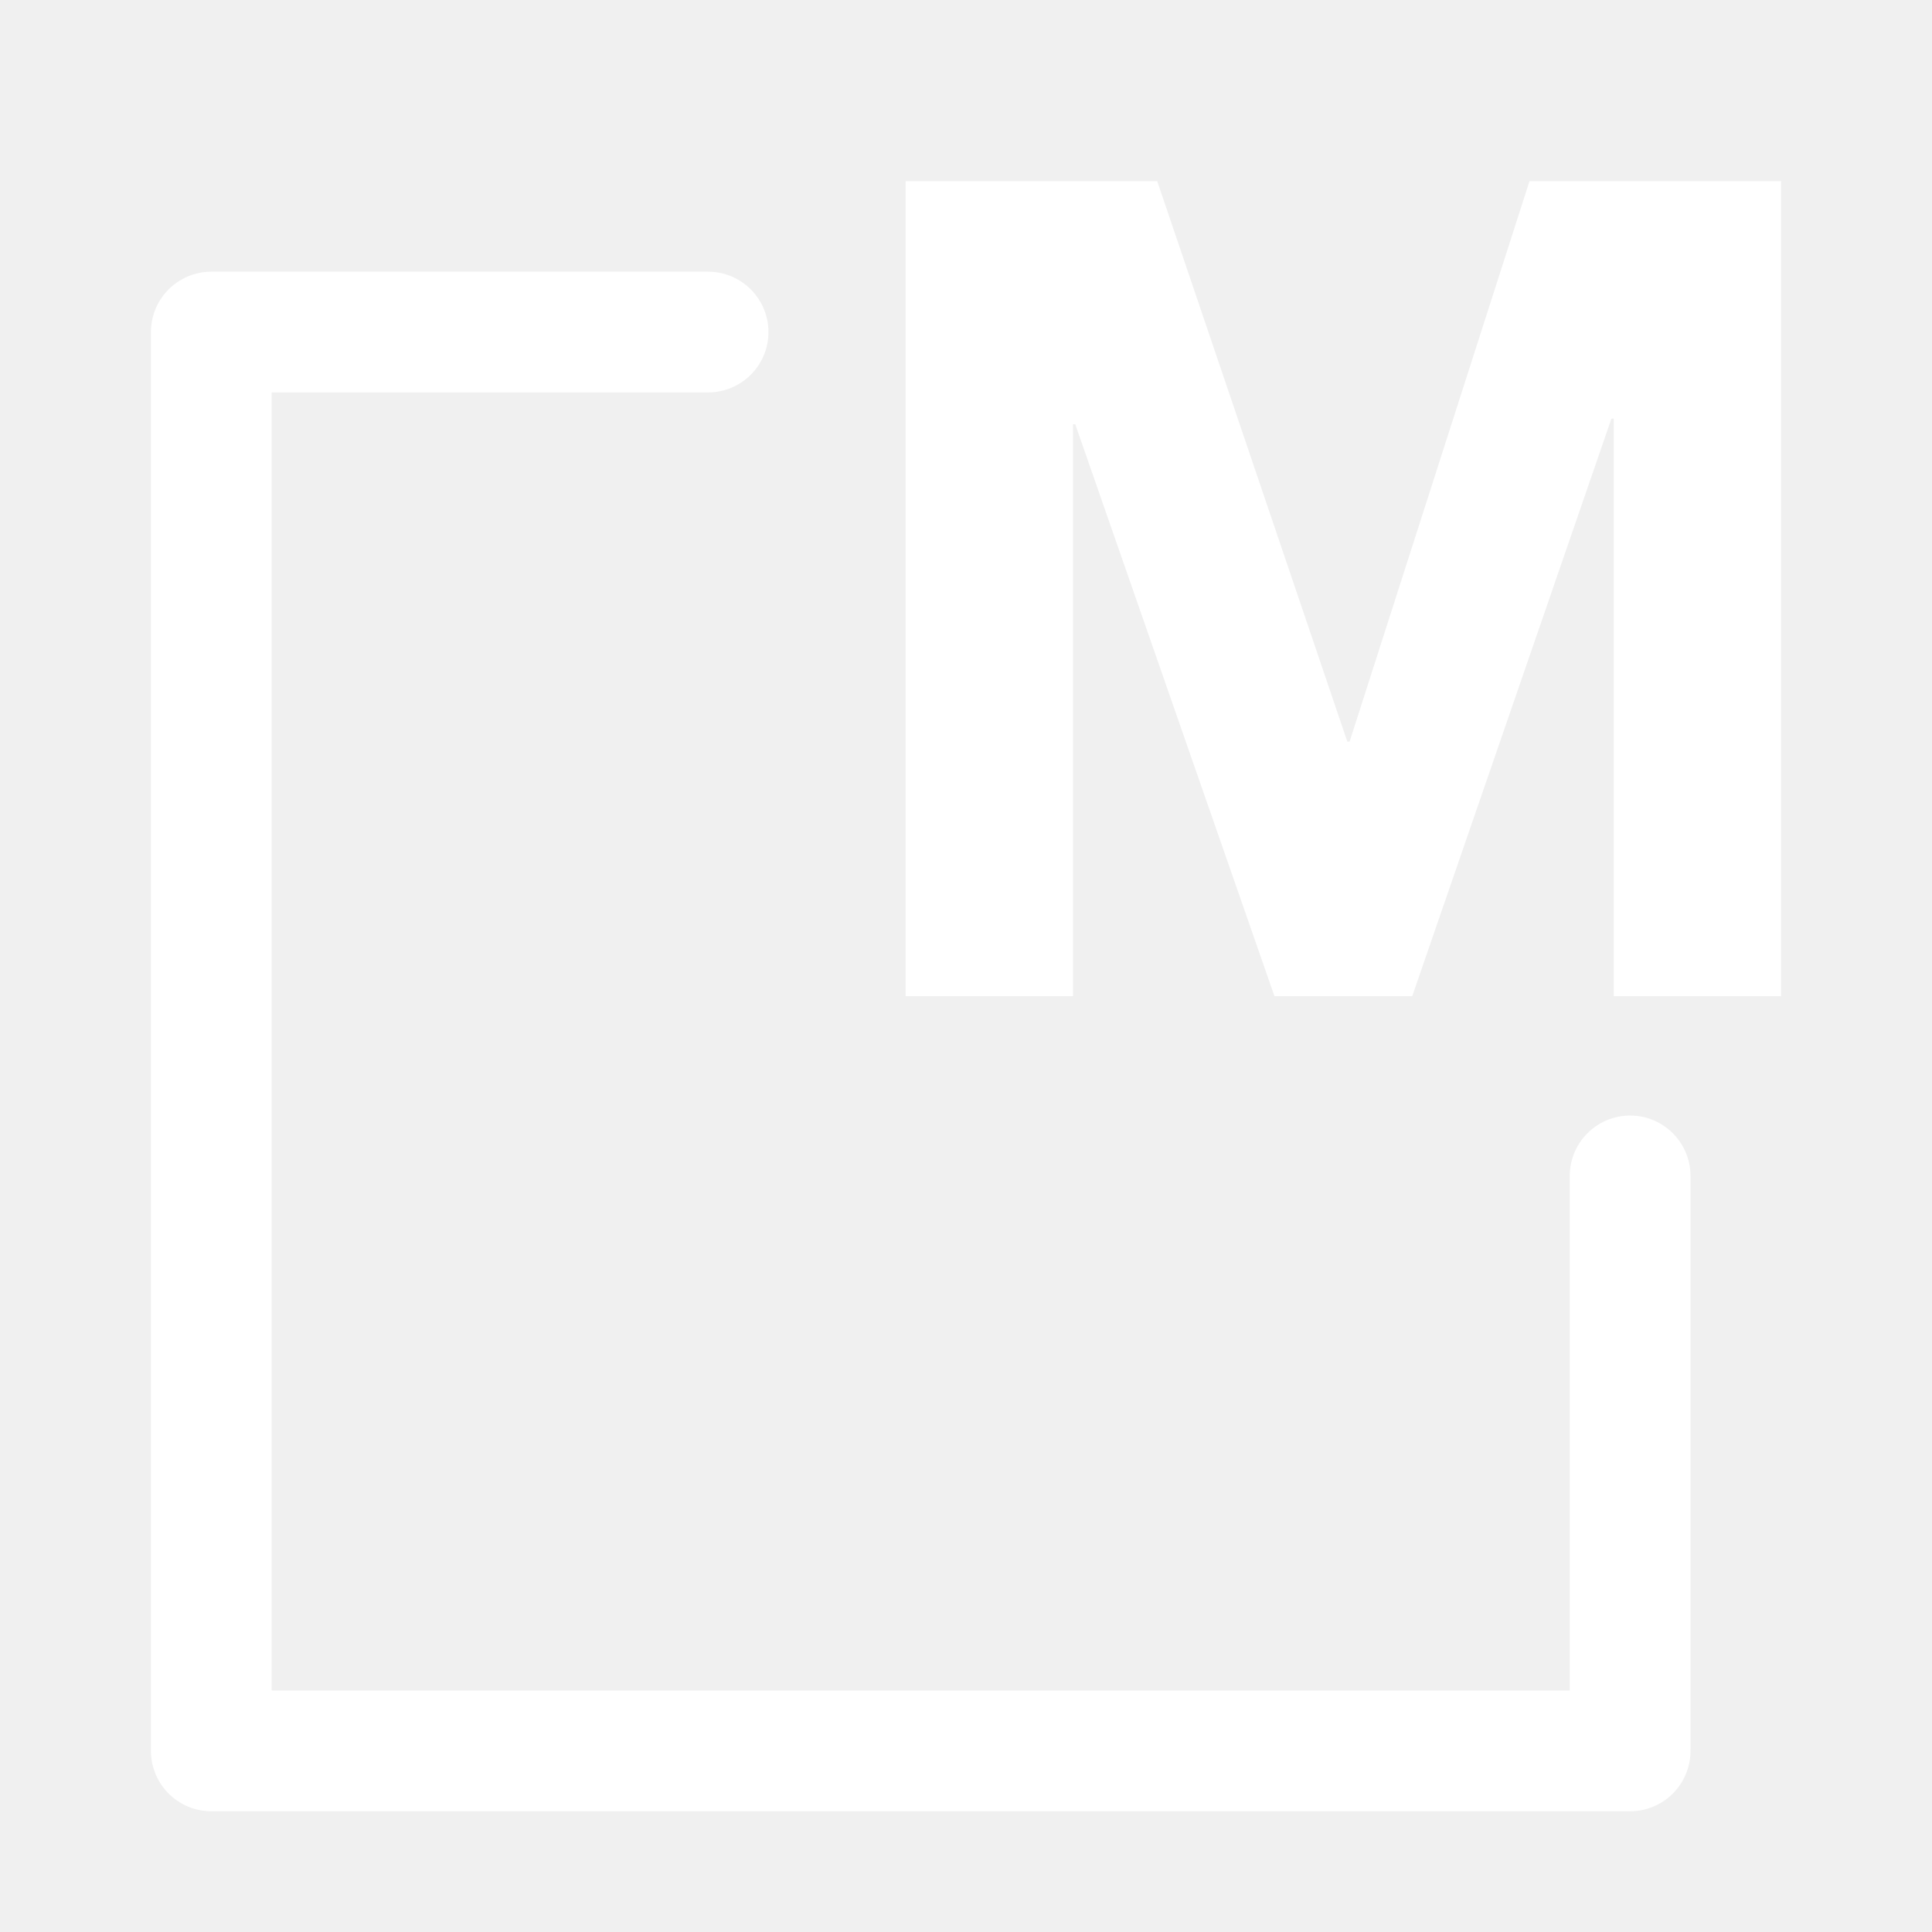
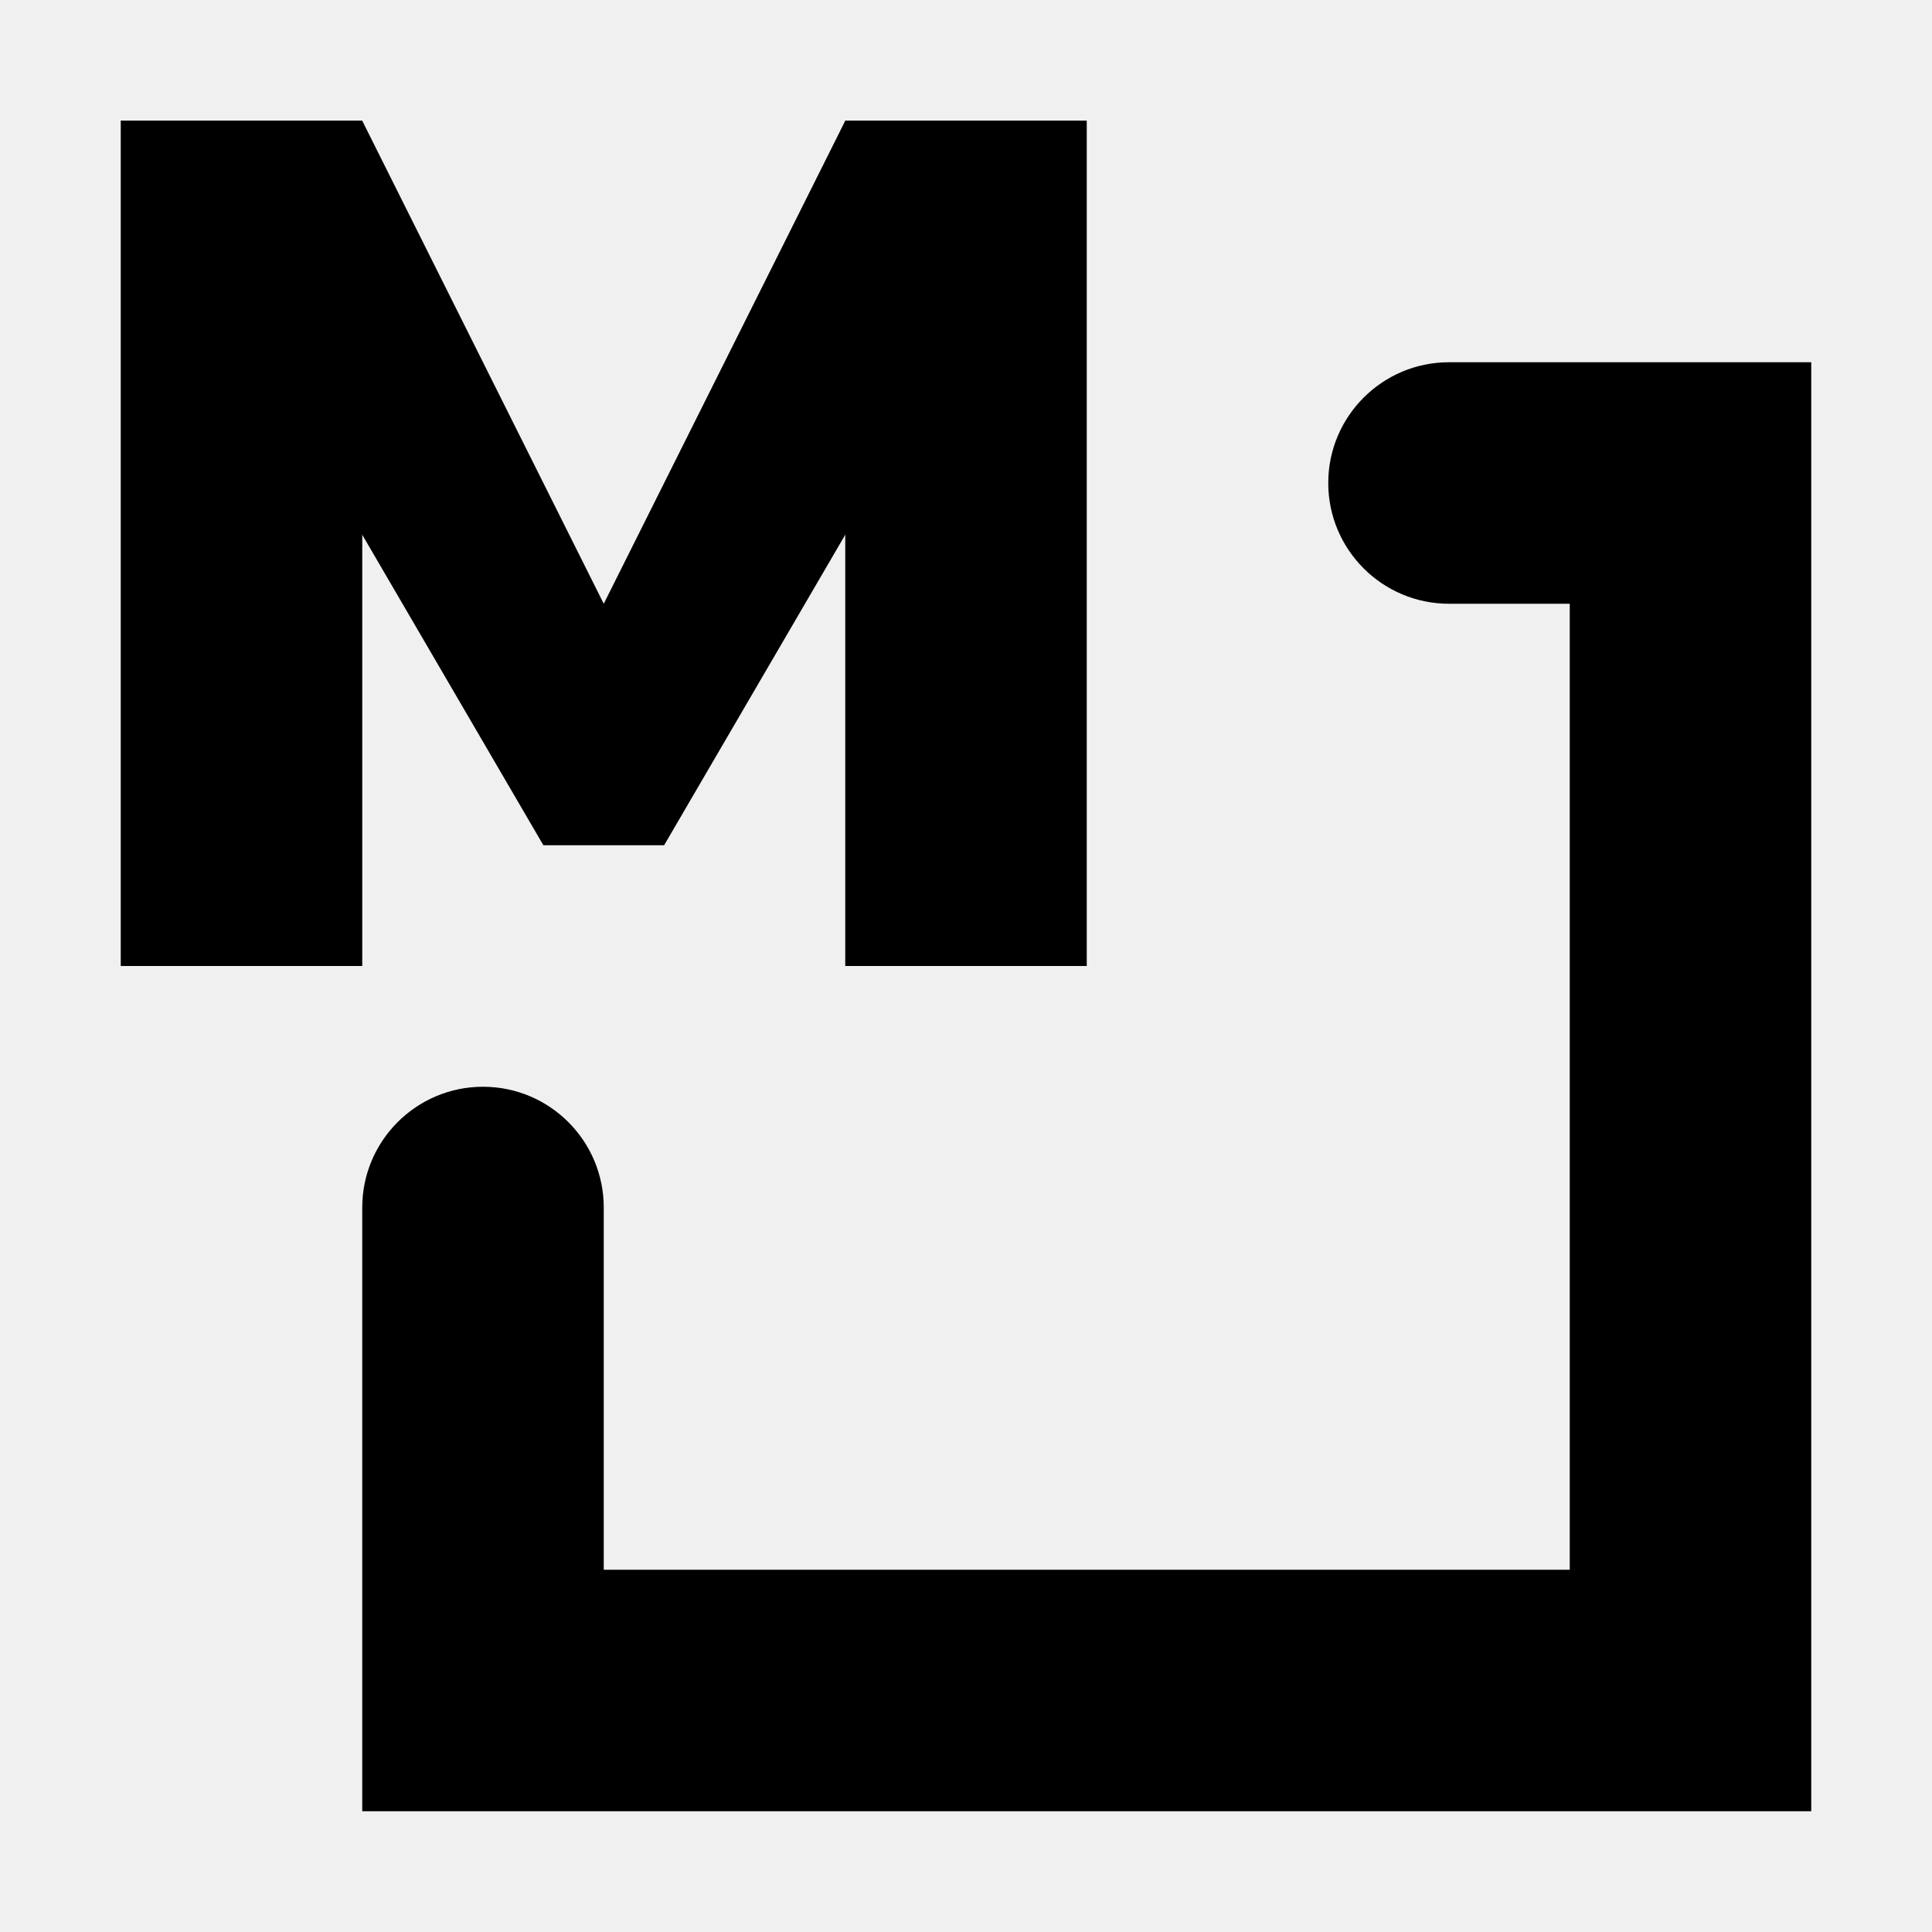
- <svg xmlns="http://www.w3.org/2000/svg" width="64px" height="64px" viewBox="0 0 64 64" version="1.1">
-   <g id="Page-1" stroke="none" stroke-width="1" fill="none" fill-rule="evenodd">
-     <g id="macro-icon" transform="translate(7, 6)">
-       <polygon id="M" fill="#FFFFFF" fill-rule="nonzero" points="28.544 27 28.544 8.055 28.619 8.055 35.218 27 39.782 27 46.381 7.866 46.456 7.866 46.456 27 52 27 52 0 43.666 0 37.707 18.567 37.632 18.567 31.334 0 23 0 23 27" />
-       <polyline id="Path" stroke="#FFFFFF" stroke-width="4" stroke-linecap="round" stroke-linejoin="round" transform="translate(23.5, 28.5) rotate(270) translate(-23.5, -28.5) " points="47 21.456 47 5 -1.14006975e-11 5 -1.16924065e-11 52 19.046 52" />
-     </g>
-   </g>
+ <svg xmlns="http://www.w3.org/2000/svg" width="16" height="16" viewBox="0 0 16 16" fill="none">
+   <path d="M3 15L15 15V3L12 3C11.448 3 11 3.448 11 4V4C11 4.552 11.448 5 12 5L13 5L13 13H5V10C5 9.448 4.552 9 4 9V9C3.448 9 3 9.448 3 10L3 15Z" fill="black" />
+   <rect x="1" y="1" width="2" height="7" fill="black" />
+   <rect x="7" y="1" width="2" height="7" fill="black" />
+   <path d="M3 1H1L4.5 7H5.5L9 1H7L5 5L3 1Z" fill="black" />
</svg>
